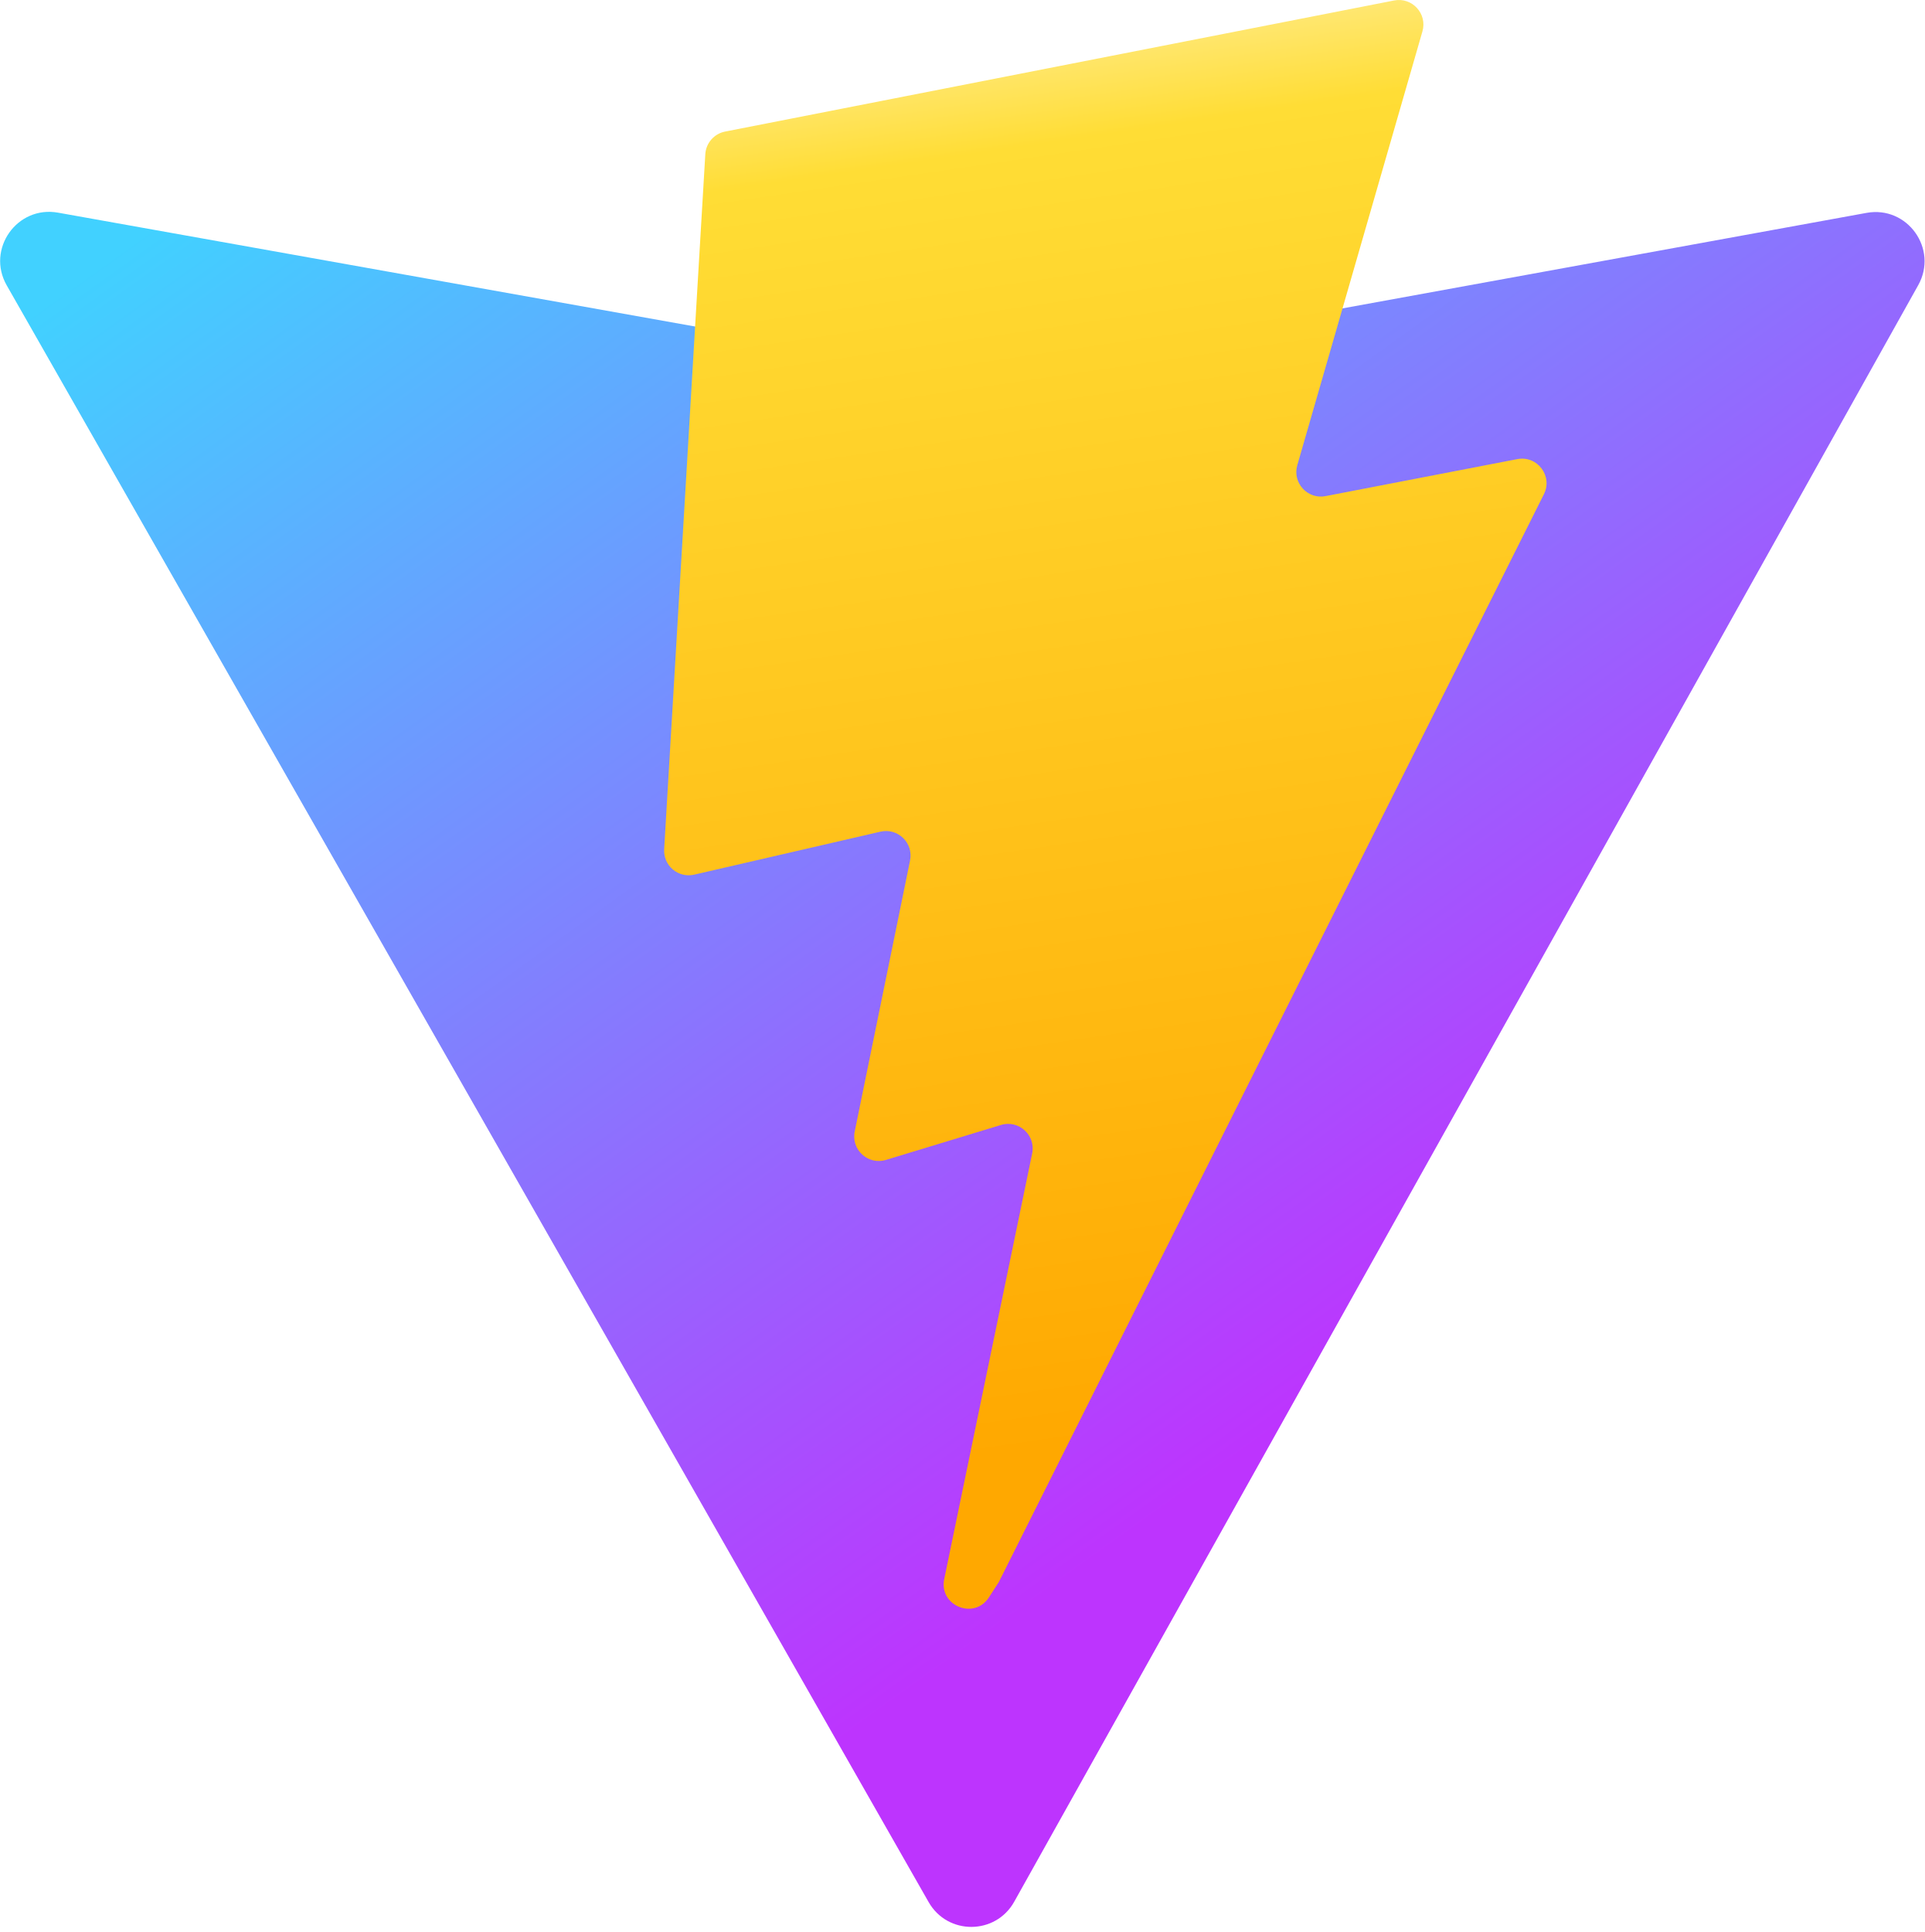
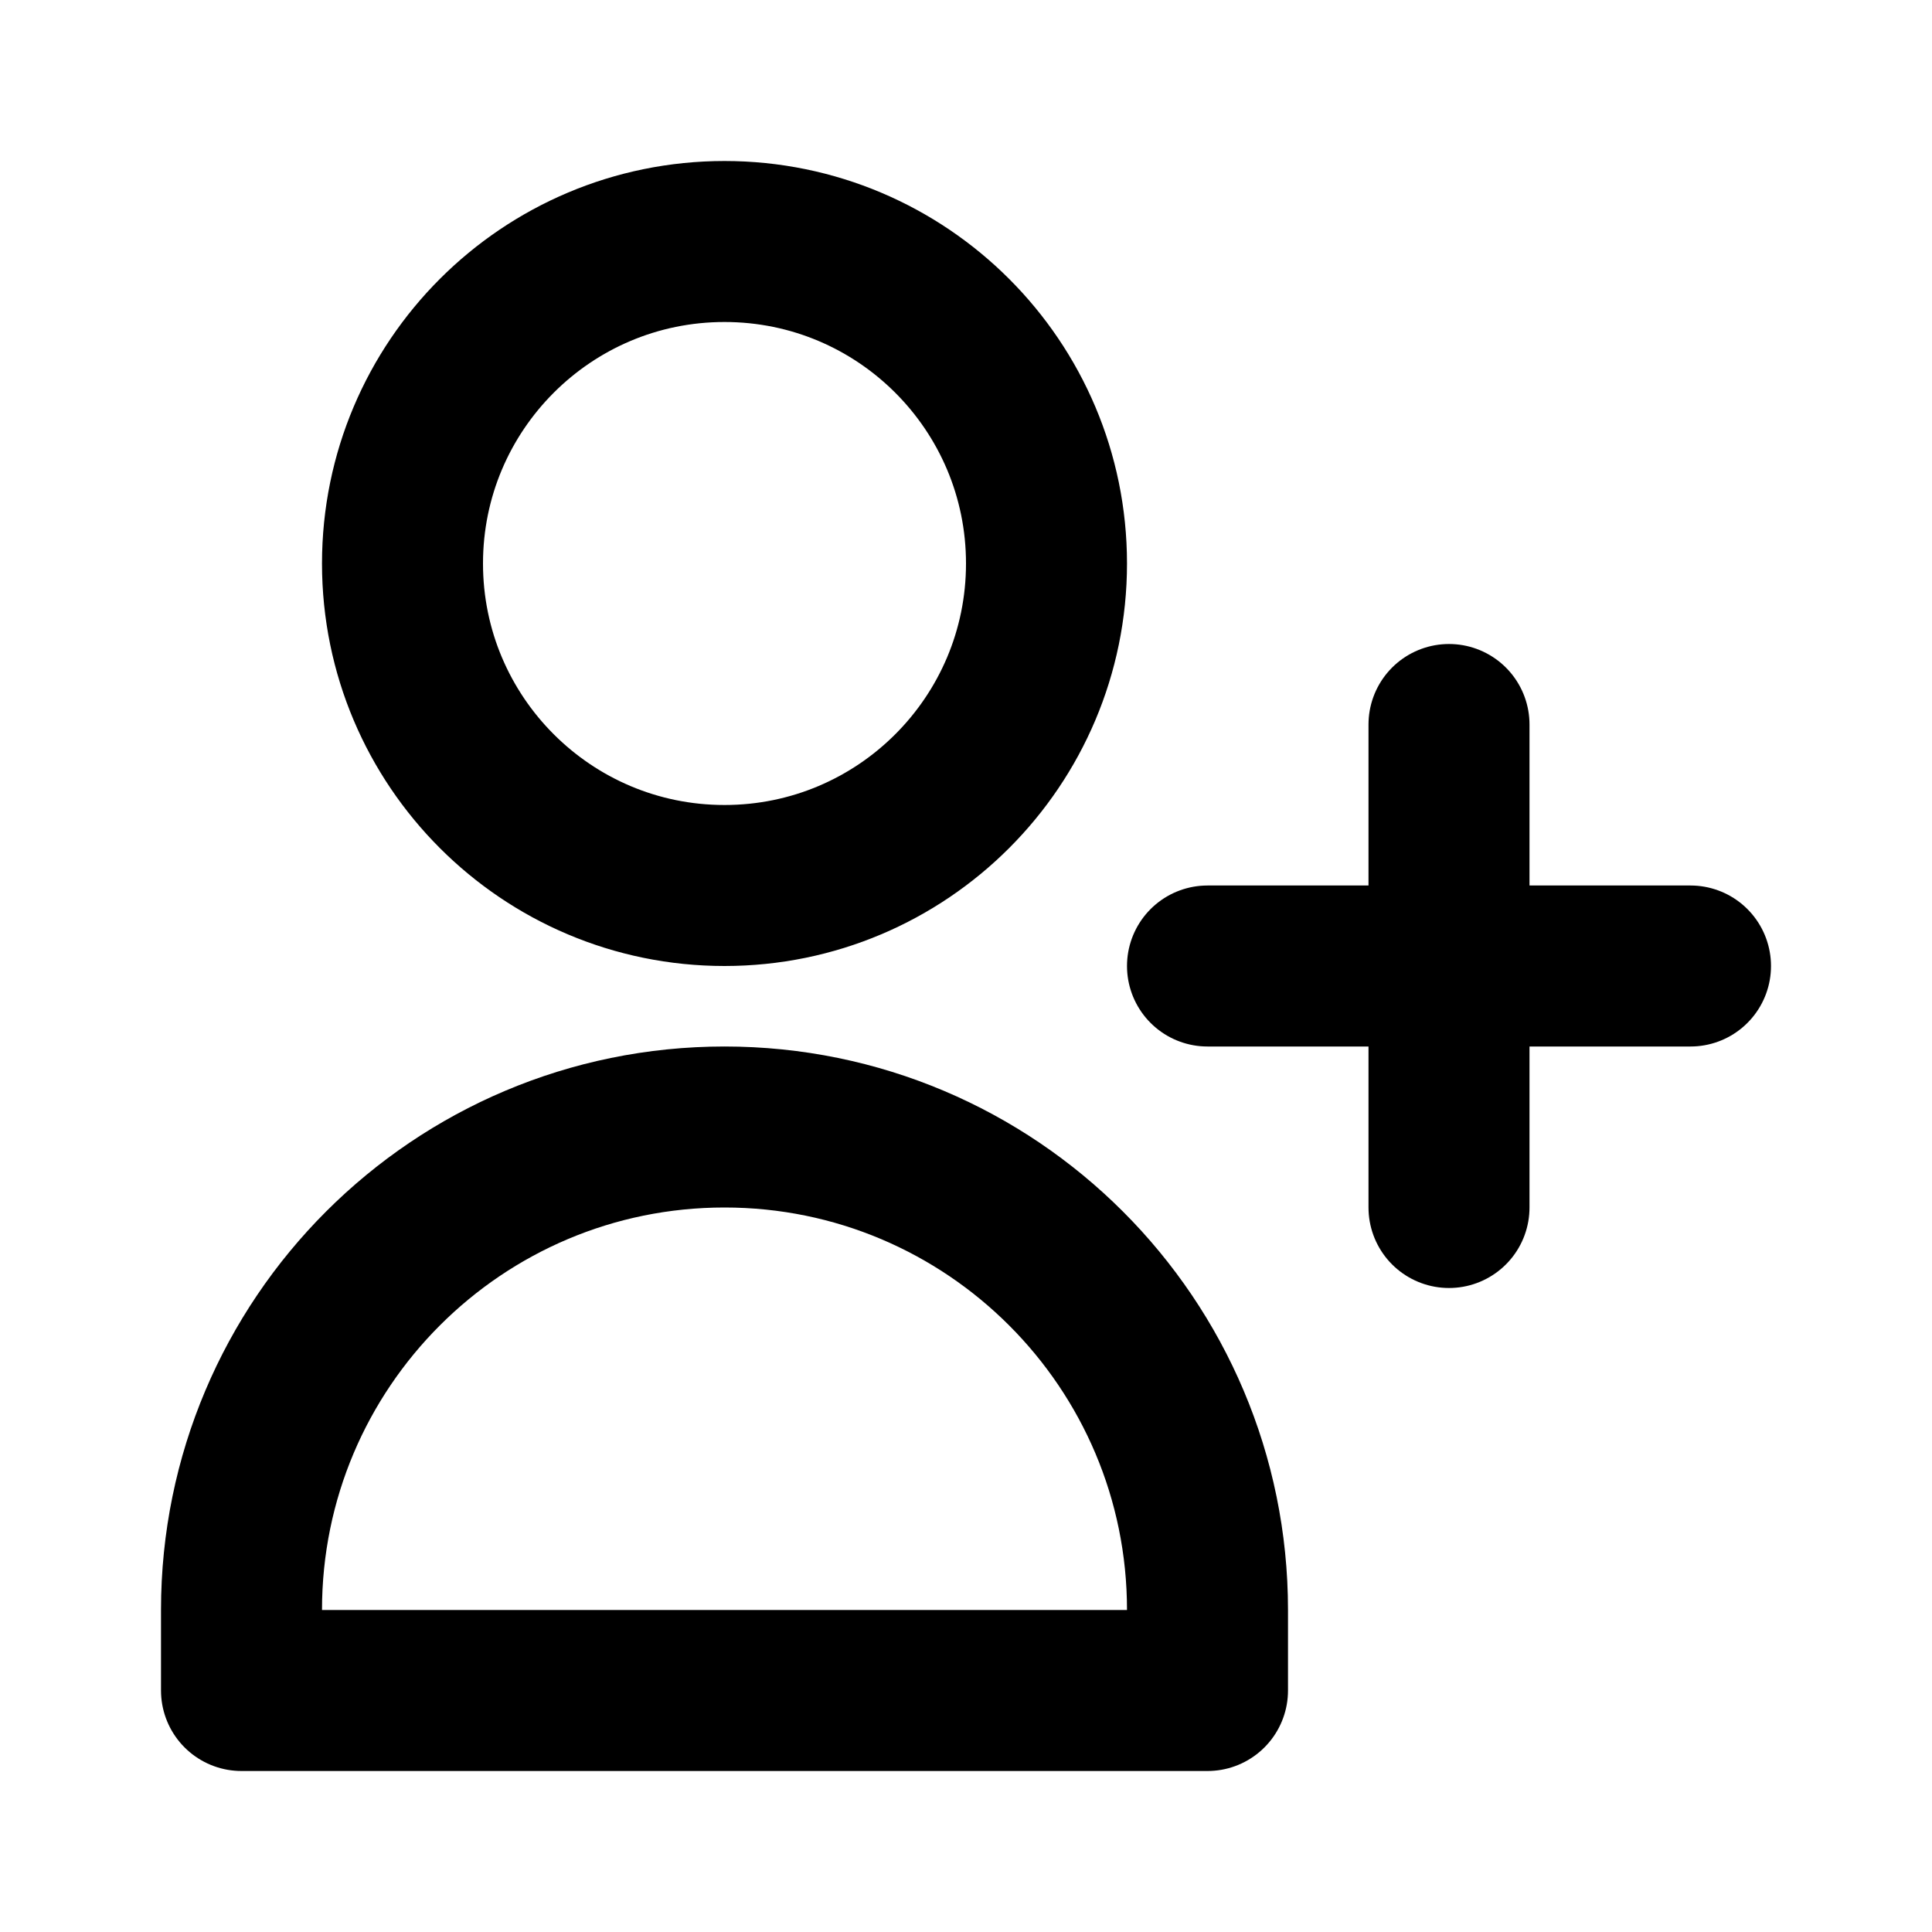
- <svg xmlns="http://www.w3.org/2000/svg" aria-hidden="true" role="img" class="iconify iconify--logos" width="31.88" height="32" preserveAspectRatio="xMidYMid meet" viewBox="0 0 256 257">
-   <defs>
-     <linearGradient id="IconifyId1813088fe1fbc01fb466" x1="-.828%" x2="57.636%" y1="7.652%" y2="78.411%">
-       <stop offset="0%" stop-color="#41D1FF" />
-       <stop offset="100%" stop-color="#BD34FE" />
-     </linearGradient>
-     <linearGradient id="IconifyId1813088fe1fbc01fb467" x1="43.376%" x2="50.316%" y1="2.242%" y2="89.03%">
-       <stop offset="0%" stop-color="#FFEA83" />
-       <stop offset="8.333%" stop-color="#FFDD35" />
-       <stop offset="100%" stop-color="#FFA800" />
-     </linearGradient>
-   </defs>
-   <path fill="url(#IconifyId1813088fe1fbc01fb466)" d="M255.153 37.938L134.897 252.976c-2.483 4.44-8.862 4.466-11.382.048L.875 37.958c-2.746-4.814 1.371-10.646 6.827-9.67l120.385 21.517a6.537 6.537 0 0 0 2.322-.004l117.867-21.483c5.438-.991 9.574 4.796 6.877 9.62Z" />
-   <path fill="url(#IconifyId1813088fe1fbc01fb467)" d="M185.432.063L96.44 17.501a3.268 3.268 0 0 0-2.634 3.014l-5.474 92.456a3.268 3.268 0 0 0 3.997 3.378l24.777-5.718c2.318-.535 4.413 1.507 3.936 3.838l-7.361 36.047c-.495 2.426 1.782 4.5 4.151 3.78l15.304-4.649c2.372-.72 4.652 1.36 4.15 3.788l-11.698 56.621c-.732 3.542 3.979 5.473 5.943 2.437l1.313-2.028l72.516-144.72c1.215-2.423-.88-5.186-3.54-4.672l-25.505 4.922c-2.396.462-4.435-1.77-3.759-4.114l16.646-57.705c.677-2.35-1.37-4.583-3.769-4.113Z" />
+ <svg xmlns="http://www.w3.org/2000/svg" width="46" height="46" fill="none" stroke="currentColor" stroke-linecap="round" stroke-linejoin="round" stroke-width="2" viewBox="0 0 24 24">
+   <path d="M18 9v3-3Zm0 3v3-3Zm0 0h3-3Zm0 0h-3 3Zm-5-5a4 4 0 1 1-8 0 4 4 0 0 1 8 0v0ZM3 20a6 6 0 1 1 12 0v1H3v-1Z" />
</svg>
